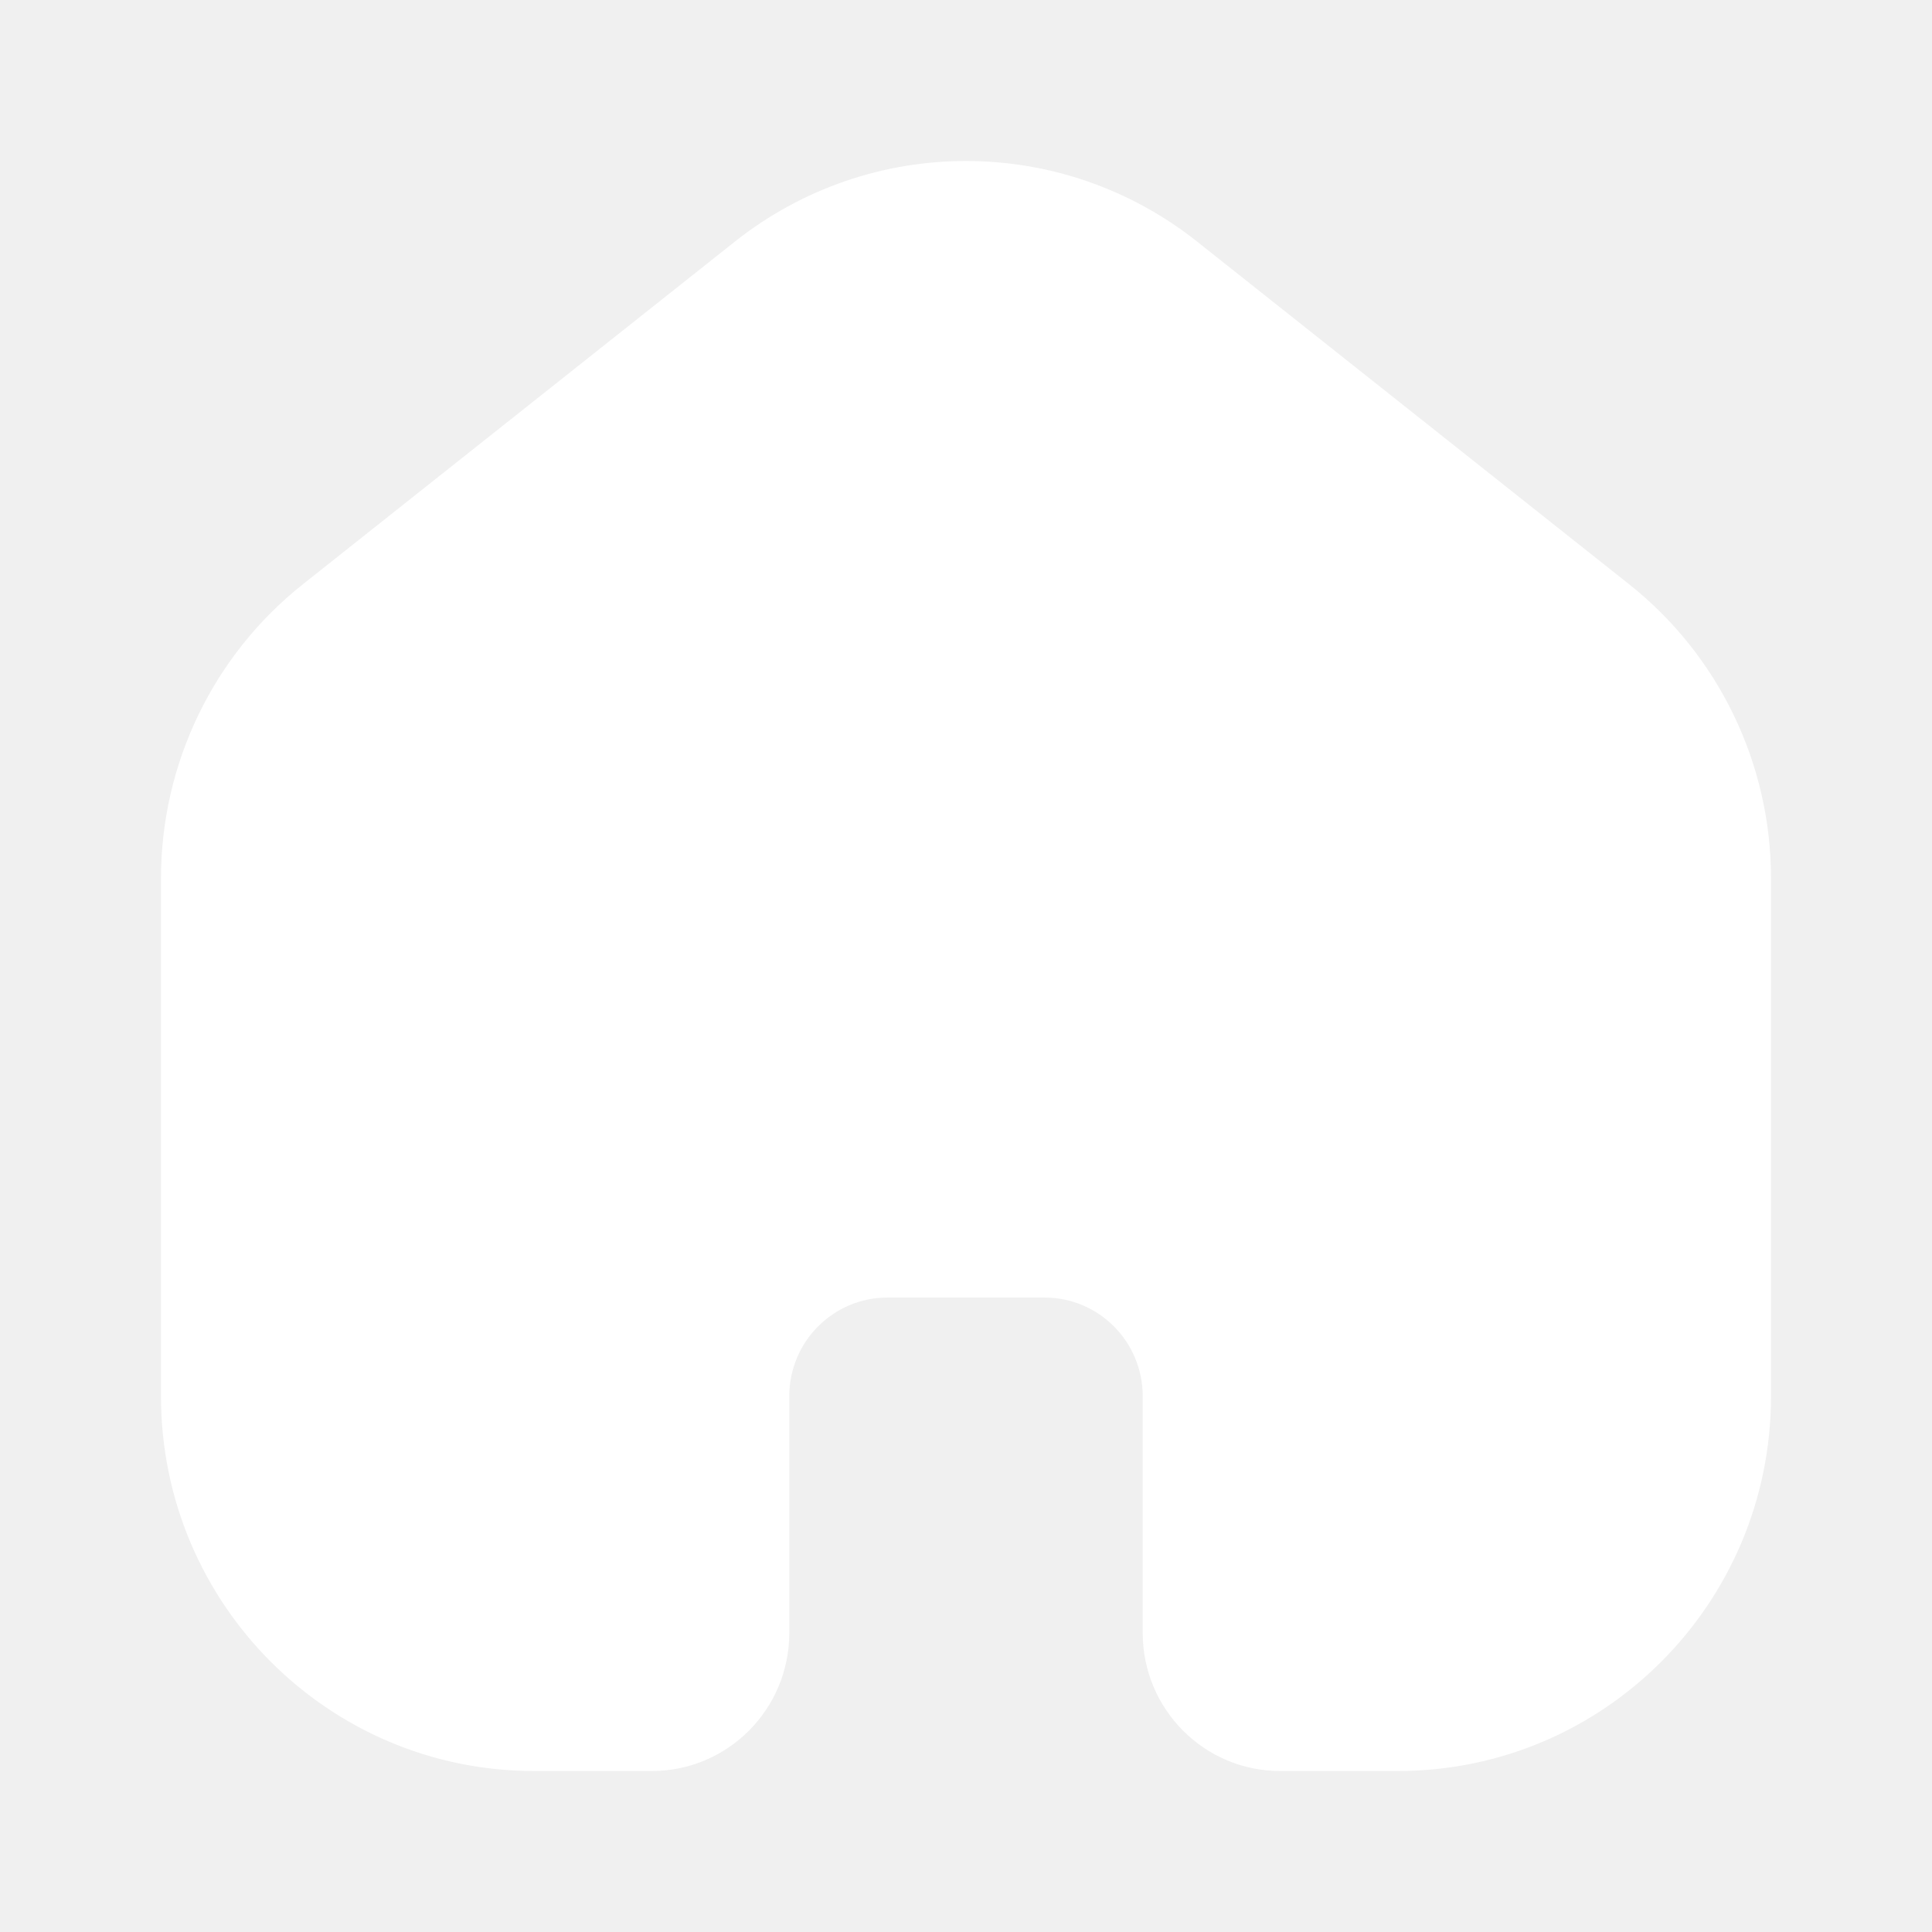
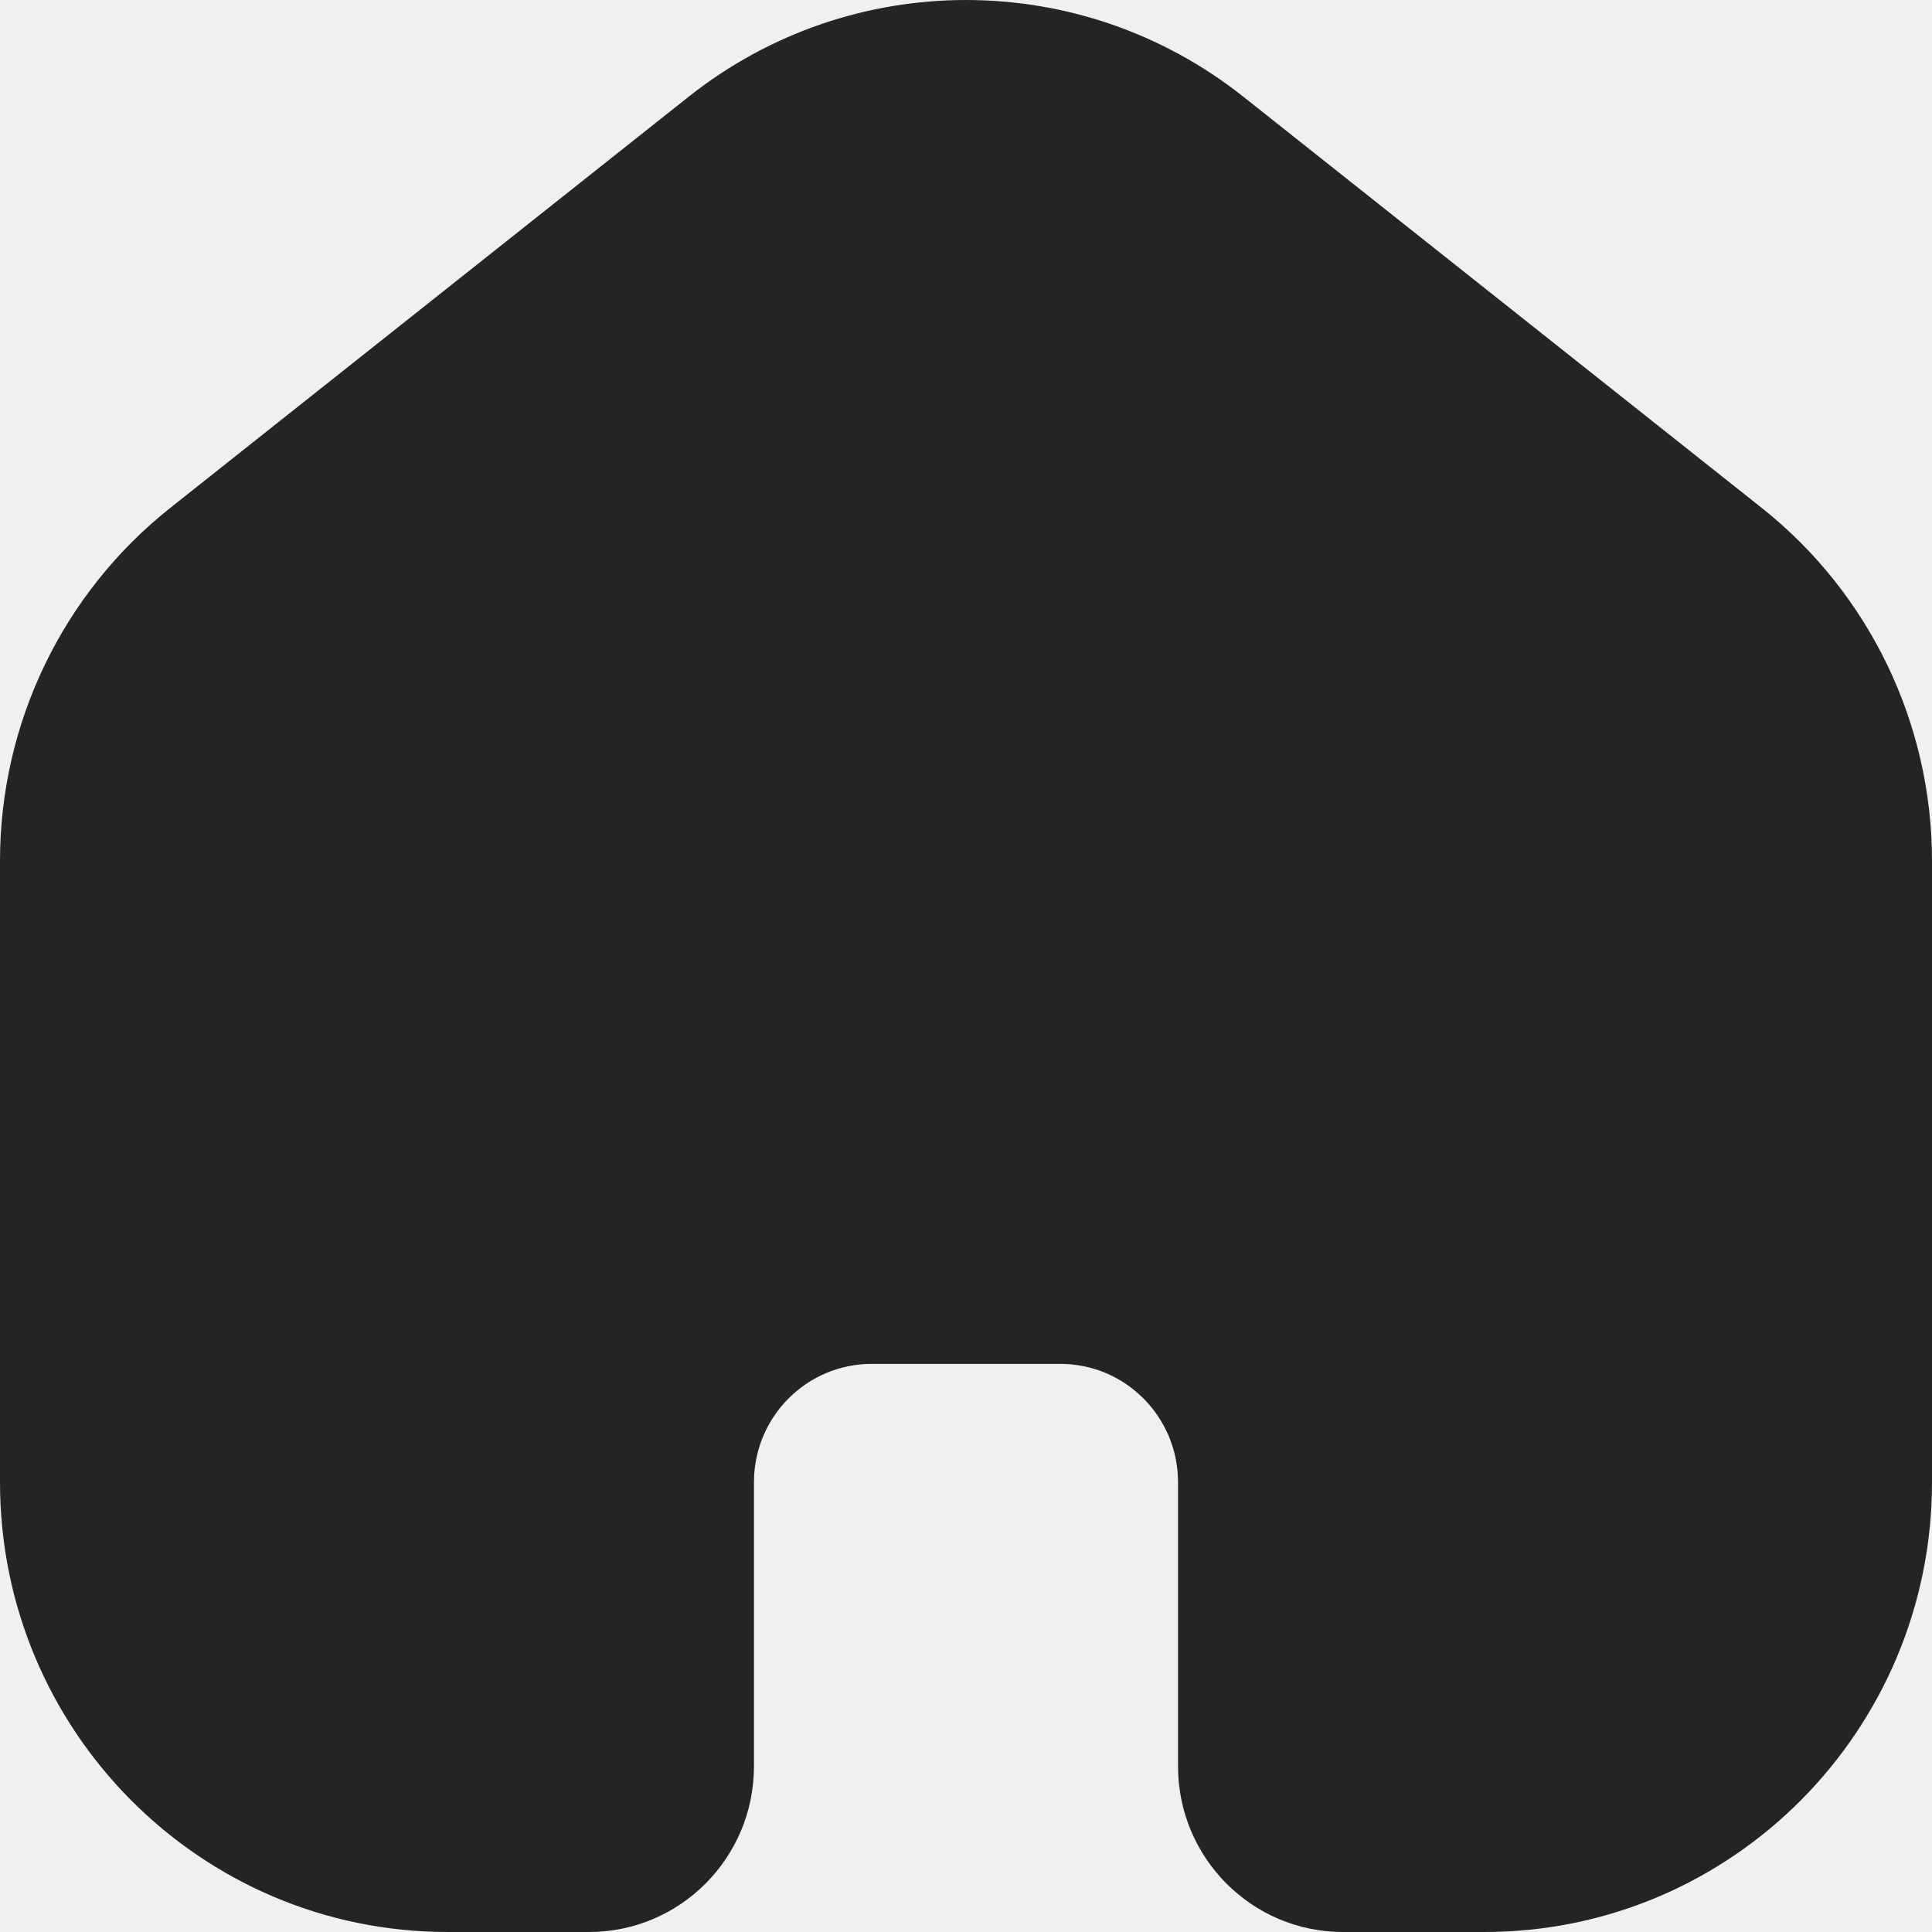
<svg xmlns="http://www.w3.org/2000/svg" width="64" height="64" viewBox="0 0 64 64" fill="none">
-   <path fill-rule="evenodd" clip-rule="evenodd" d="M24.343 8.004C28.832 4.443 35.168 4.443 39.657 8.004L53.966 19.354C56.935 21.709 58.667 25.299 58.667 29.099V46.251C58.667 53.108 53.134 58.667 46.309 58.667H42.406C39.892 58.667 37.854 56.619 37.854 54.093V46.251C37.854 44.446 36.398 42.983 34.602 42.983H29.398C27.602 42.983 26.146 44.446 26.146 46.251V54.093C26.146 56.619 24.108 58.667 21.593 58.667H17.691C10.866 58.667 5.333 53.108 5.333 46.251V29.099C5.333 25.299 7.065 21.709 10.034 19.354L24.343 8.004Z" fill="white" />
+   <path fill-rule="evenodd" clip-rule="evenodd" d="M22.811 3.205C28.199 -1.068 35.801 -1.068 41.189 3.205L58.36 16.825C61.922 19.65 64 23.959 64 28.519V49.101C64 57.329 57.361 64 49.171 64H44.488C41.47 64 39.024 61.542 39.024 58.511V49.101C39.024 46.935 37.277 45.18 35.122 45.18H28.878C26.723 45.18 24.976 46.935 24.976 49.101V58.511C24.976 61.542 22.53 64 19.512 64H14.829C6.639 64 0 57.329 0 49.101V28.519C0 23.959 2.078 19.65 5.64 16.825L22.811 3.205Z" fill="#242424" />
</svg>
